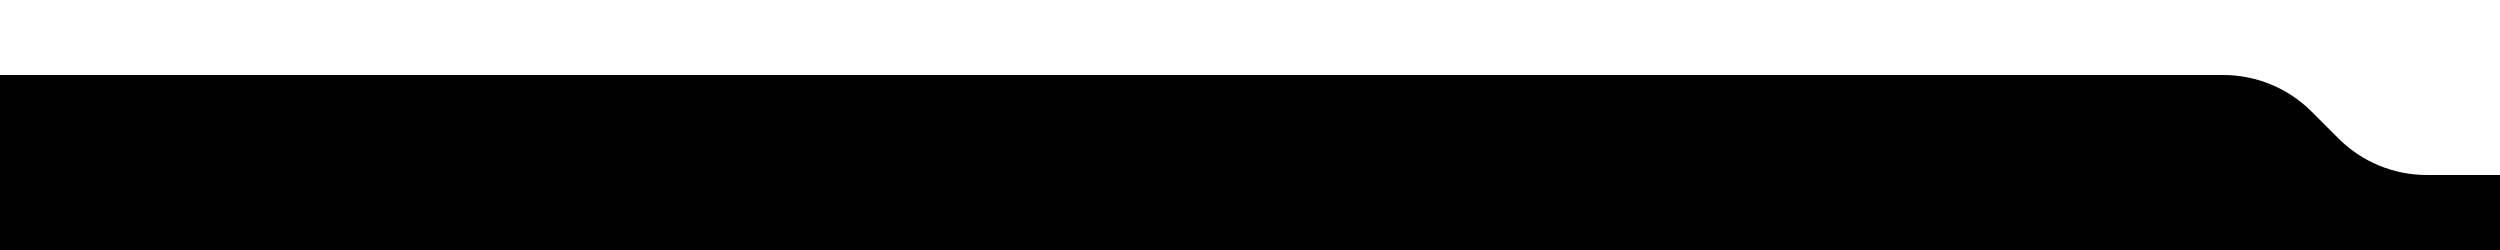
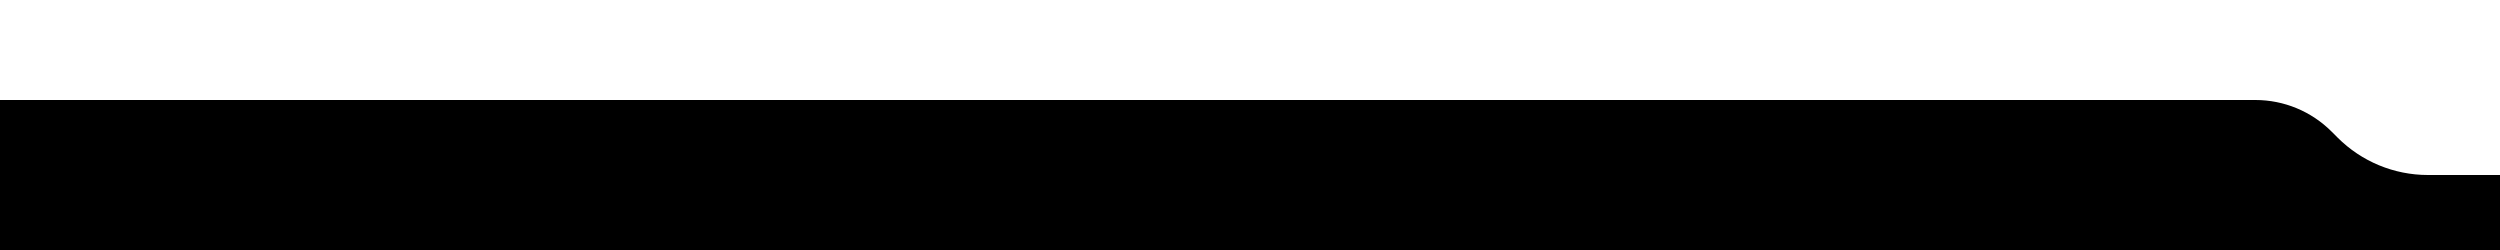
<svg xmlns="http://www.w3.org/2000/svg" width="100%" height="100%" viewBox="0 0 1000 100" version="1.1" xml:space="preserve" style="fill-rule:evenodd;clip-rule:evenodd;stroke-linejoin:round;stroke-miterlimit:2;">
  <g transform="matrix(-1,0,0,1,1000,0)">
-     <path d="M0,100L0,70L29.289,70C42.55,70 55.268,64.732 64.645,55.355C68.137,51.863 71.863,48.137 75.355,44.645C84.732,35.268 97.45,30 110.711,30C246.149,30 1000,30 1000,30L1000,100L0,100Z" />
+     <path d="M0,100L0,70L28.834,70C42.386,70 55.384,64.616 64.967,55.033C65.773,54.227 66.579,53.421 67.376,52.624C75.459,44.541 86.422,40 97.853,40L1000,40L1000,100L0,100Z" />
  </g>
</svg>
